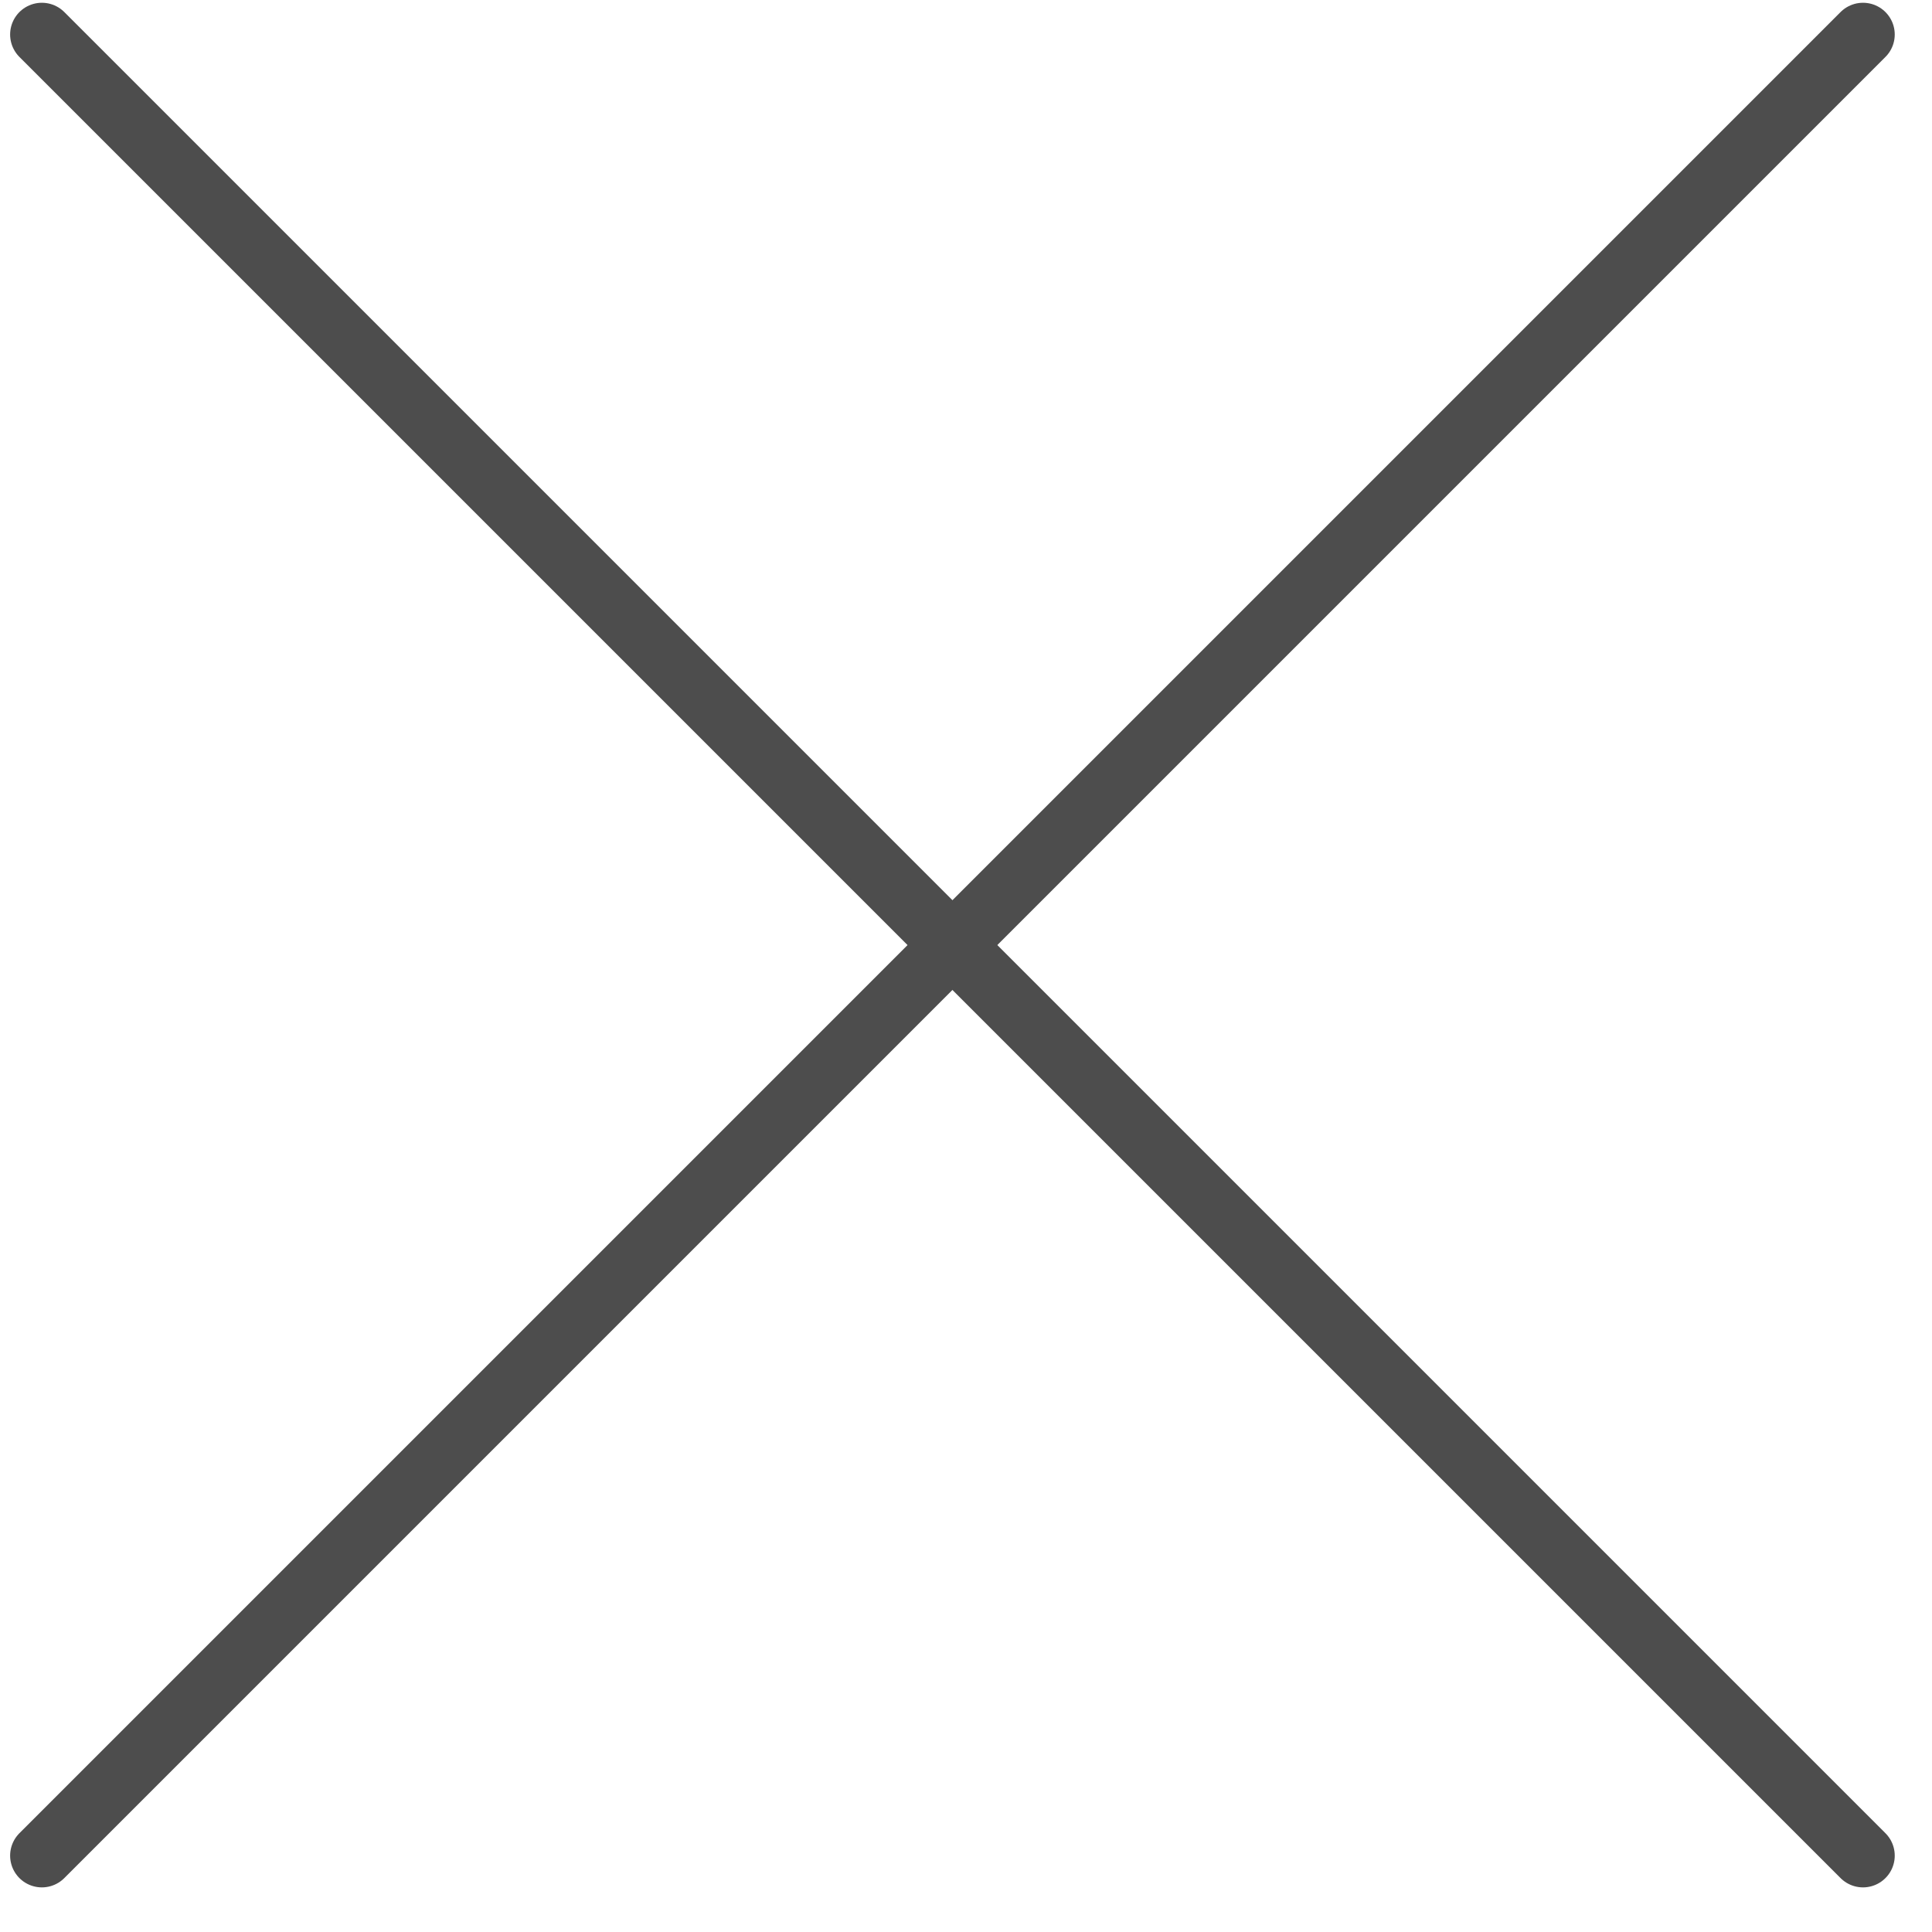
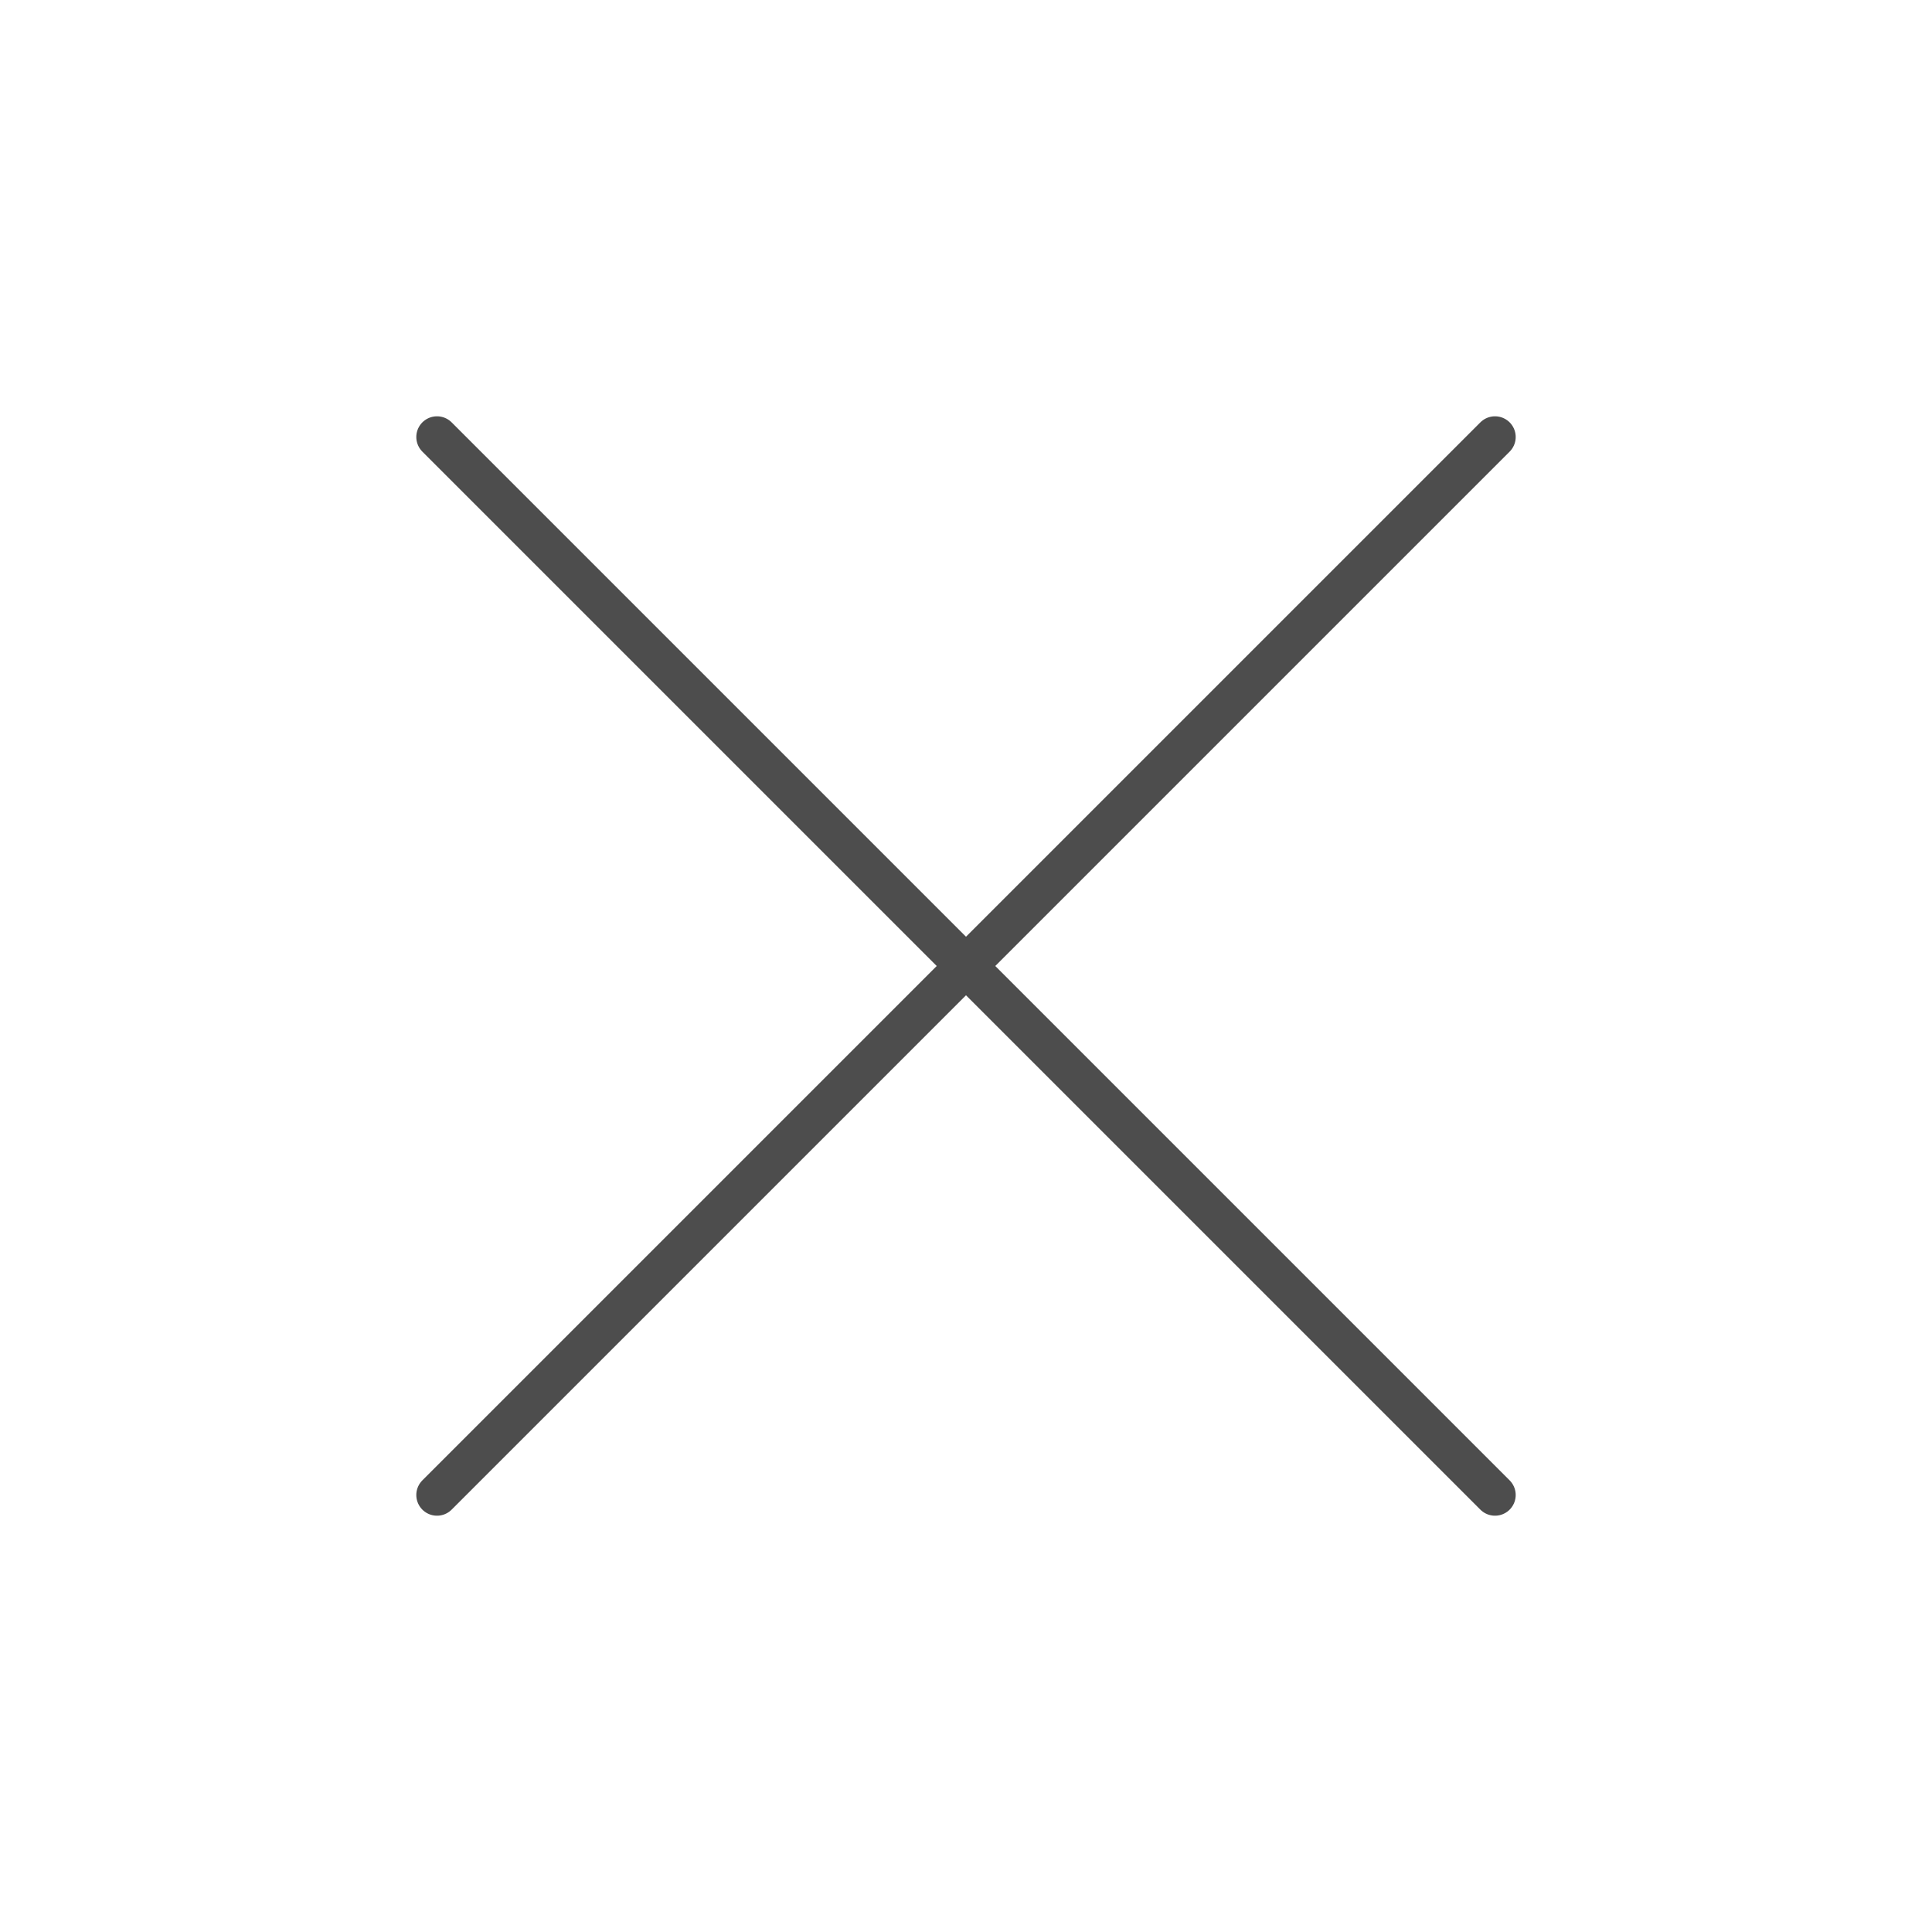
- <svg xmlns="http://www.w3.org/2000/svg" width="42" height="42" viewBox="0 0 42 42" fill="none">
-   <path d="M40.5 0.75L0.91 40.34" stroke="#4D4D4D" stroke-width="1.38" stroke-miterlimit="10" stroke-linecap="round" />
-   <path d="M40.5 40.34L0.91 0.75" stroke="#4D4D4D" stroke-width="1.38" stroke-miterlimit="10" stroke-linecap="round" />
+ <svg xmlns="http://www.w3.org/2000/svg" id="_圖層_1" data-name="圖層_1" version="1.1" viewBox="0 0 42 42">
+   <defs>
+     <style>
+       .st0 {
+         fill: none;
+         stroke: #4d4d4d;
+         stroke-linecap: round;
+         stroke-miterlimit: 10;
+         stroke-width: .9px;
+       }
+     </style>
+   </defs>
+   <path class="st0" d="M32.5,9.5l-23,23M32.5,32.5L9.5,9.5" />
</svg>
